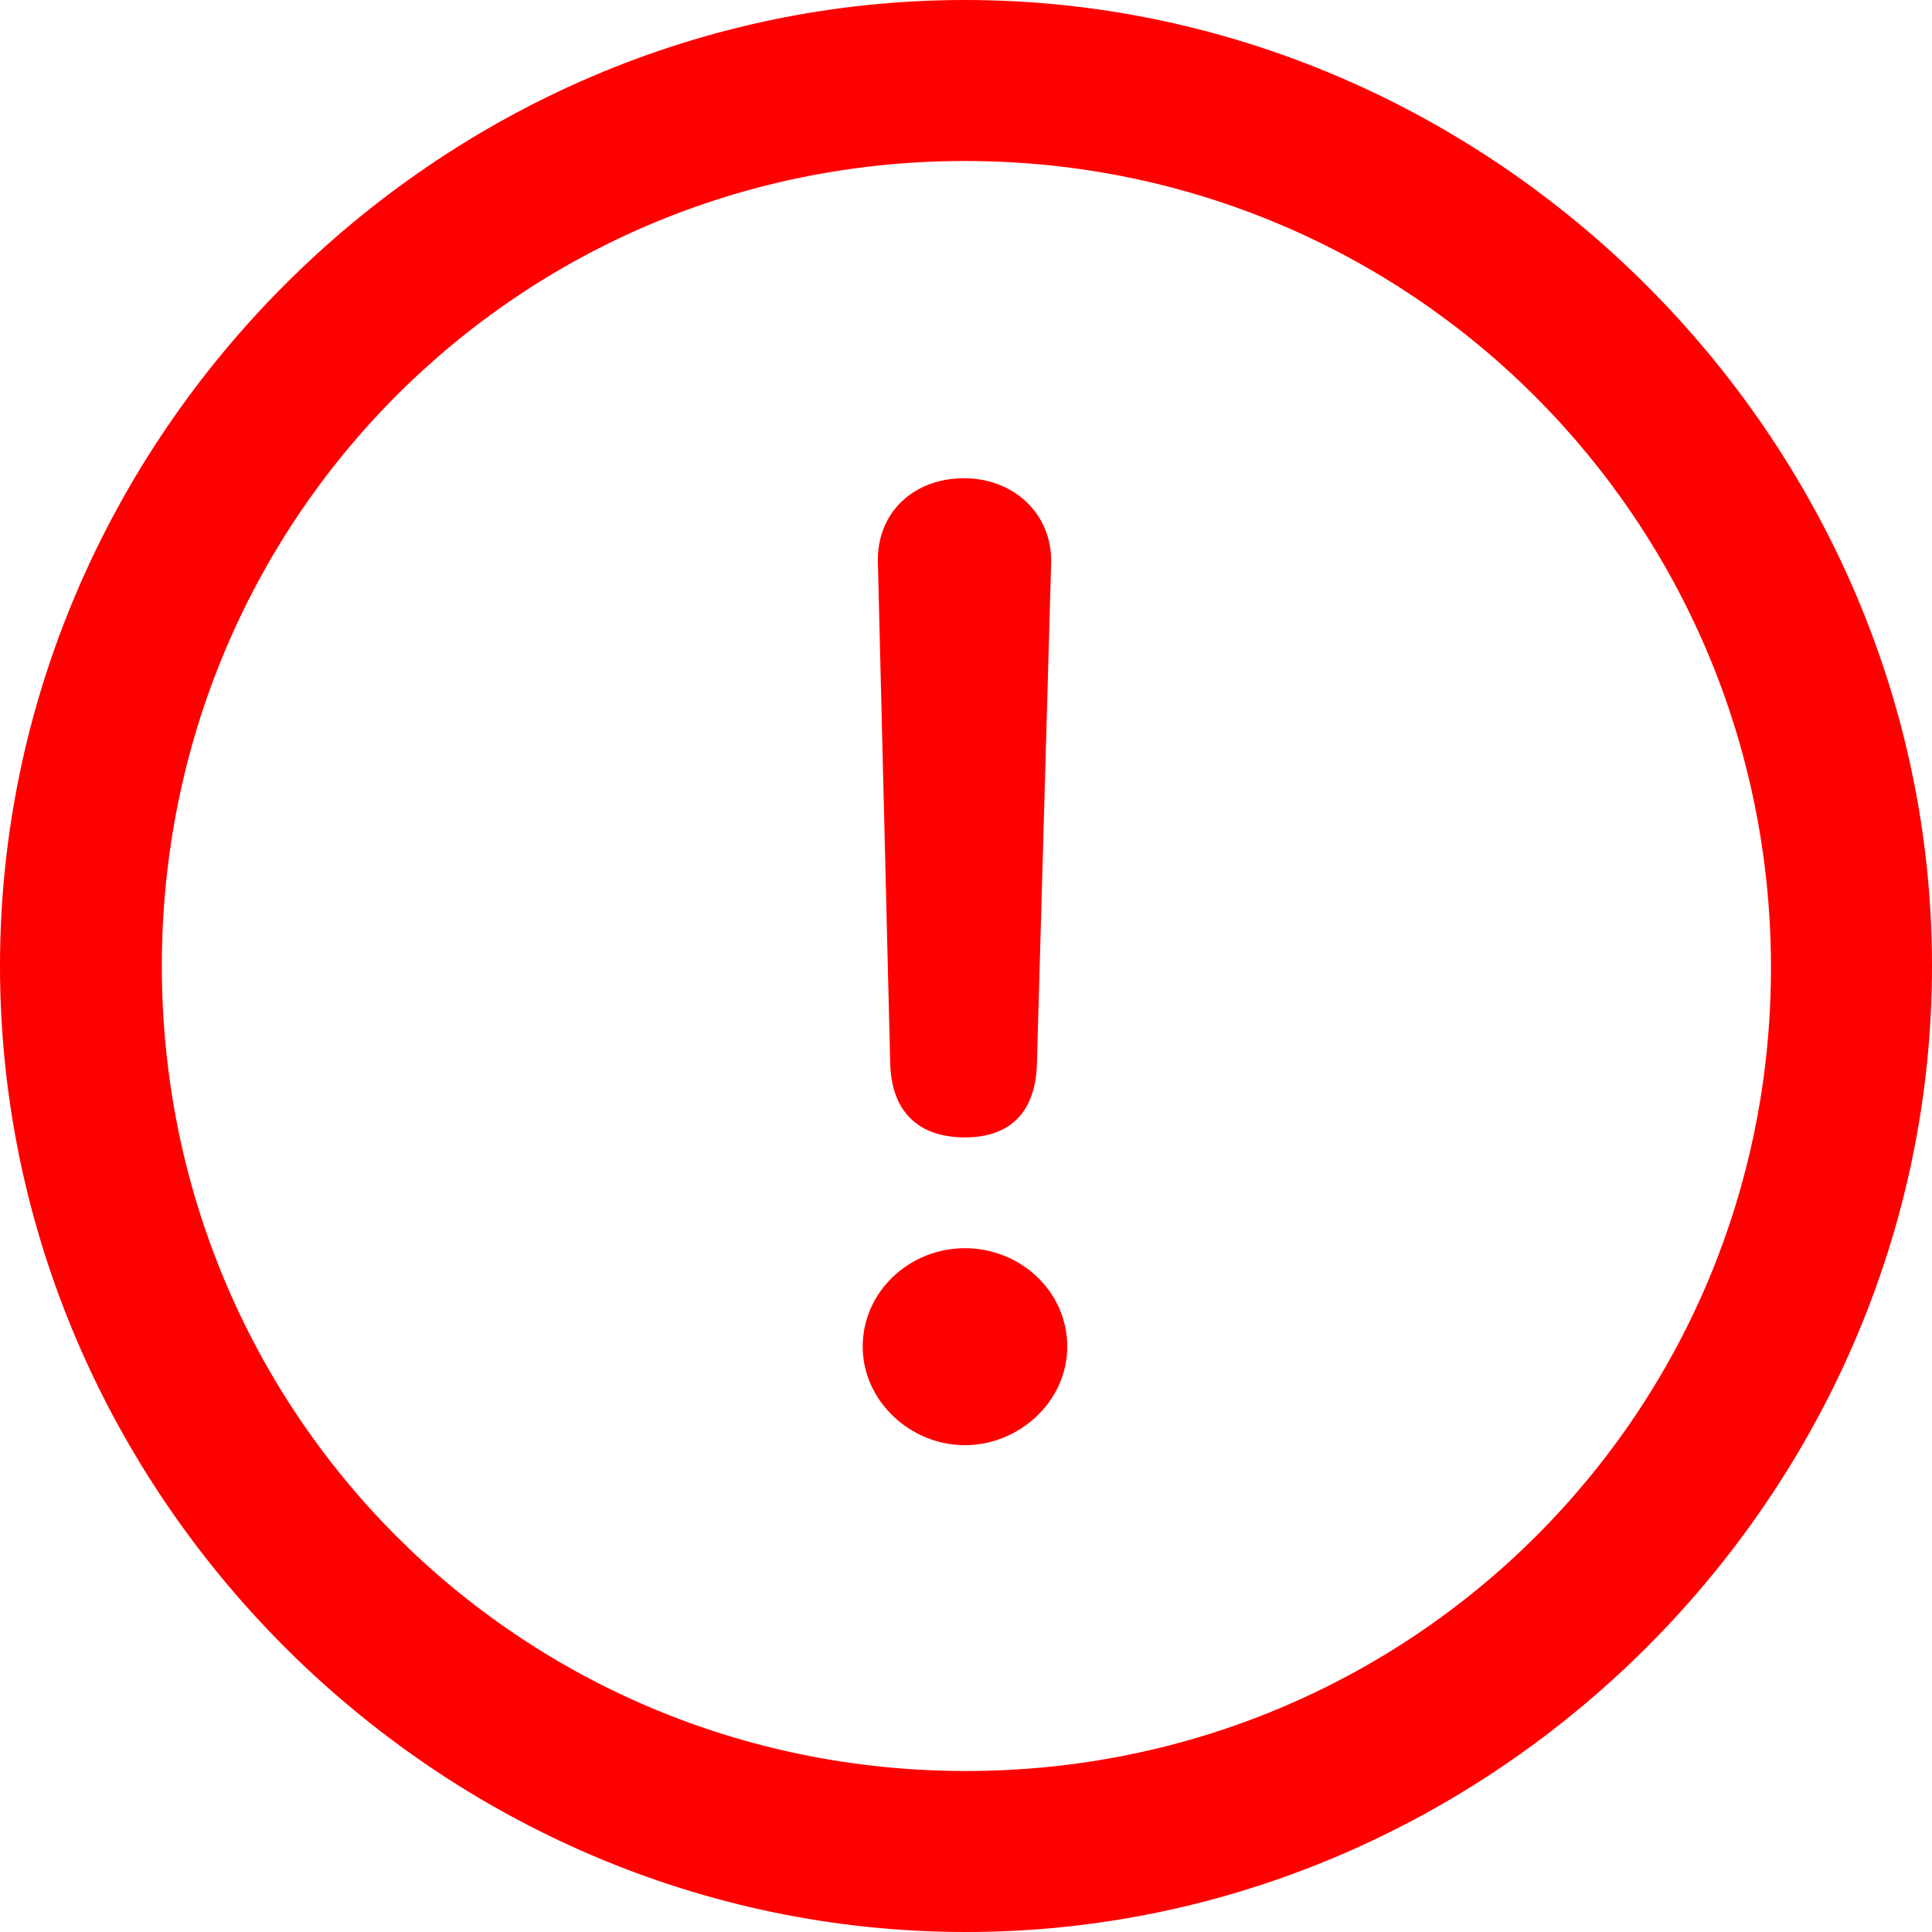
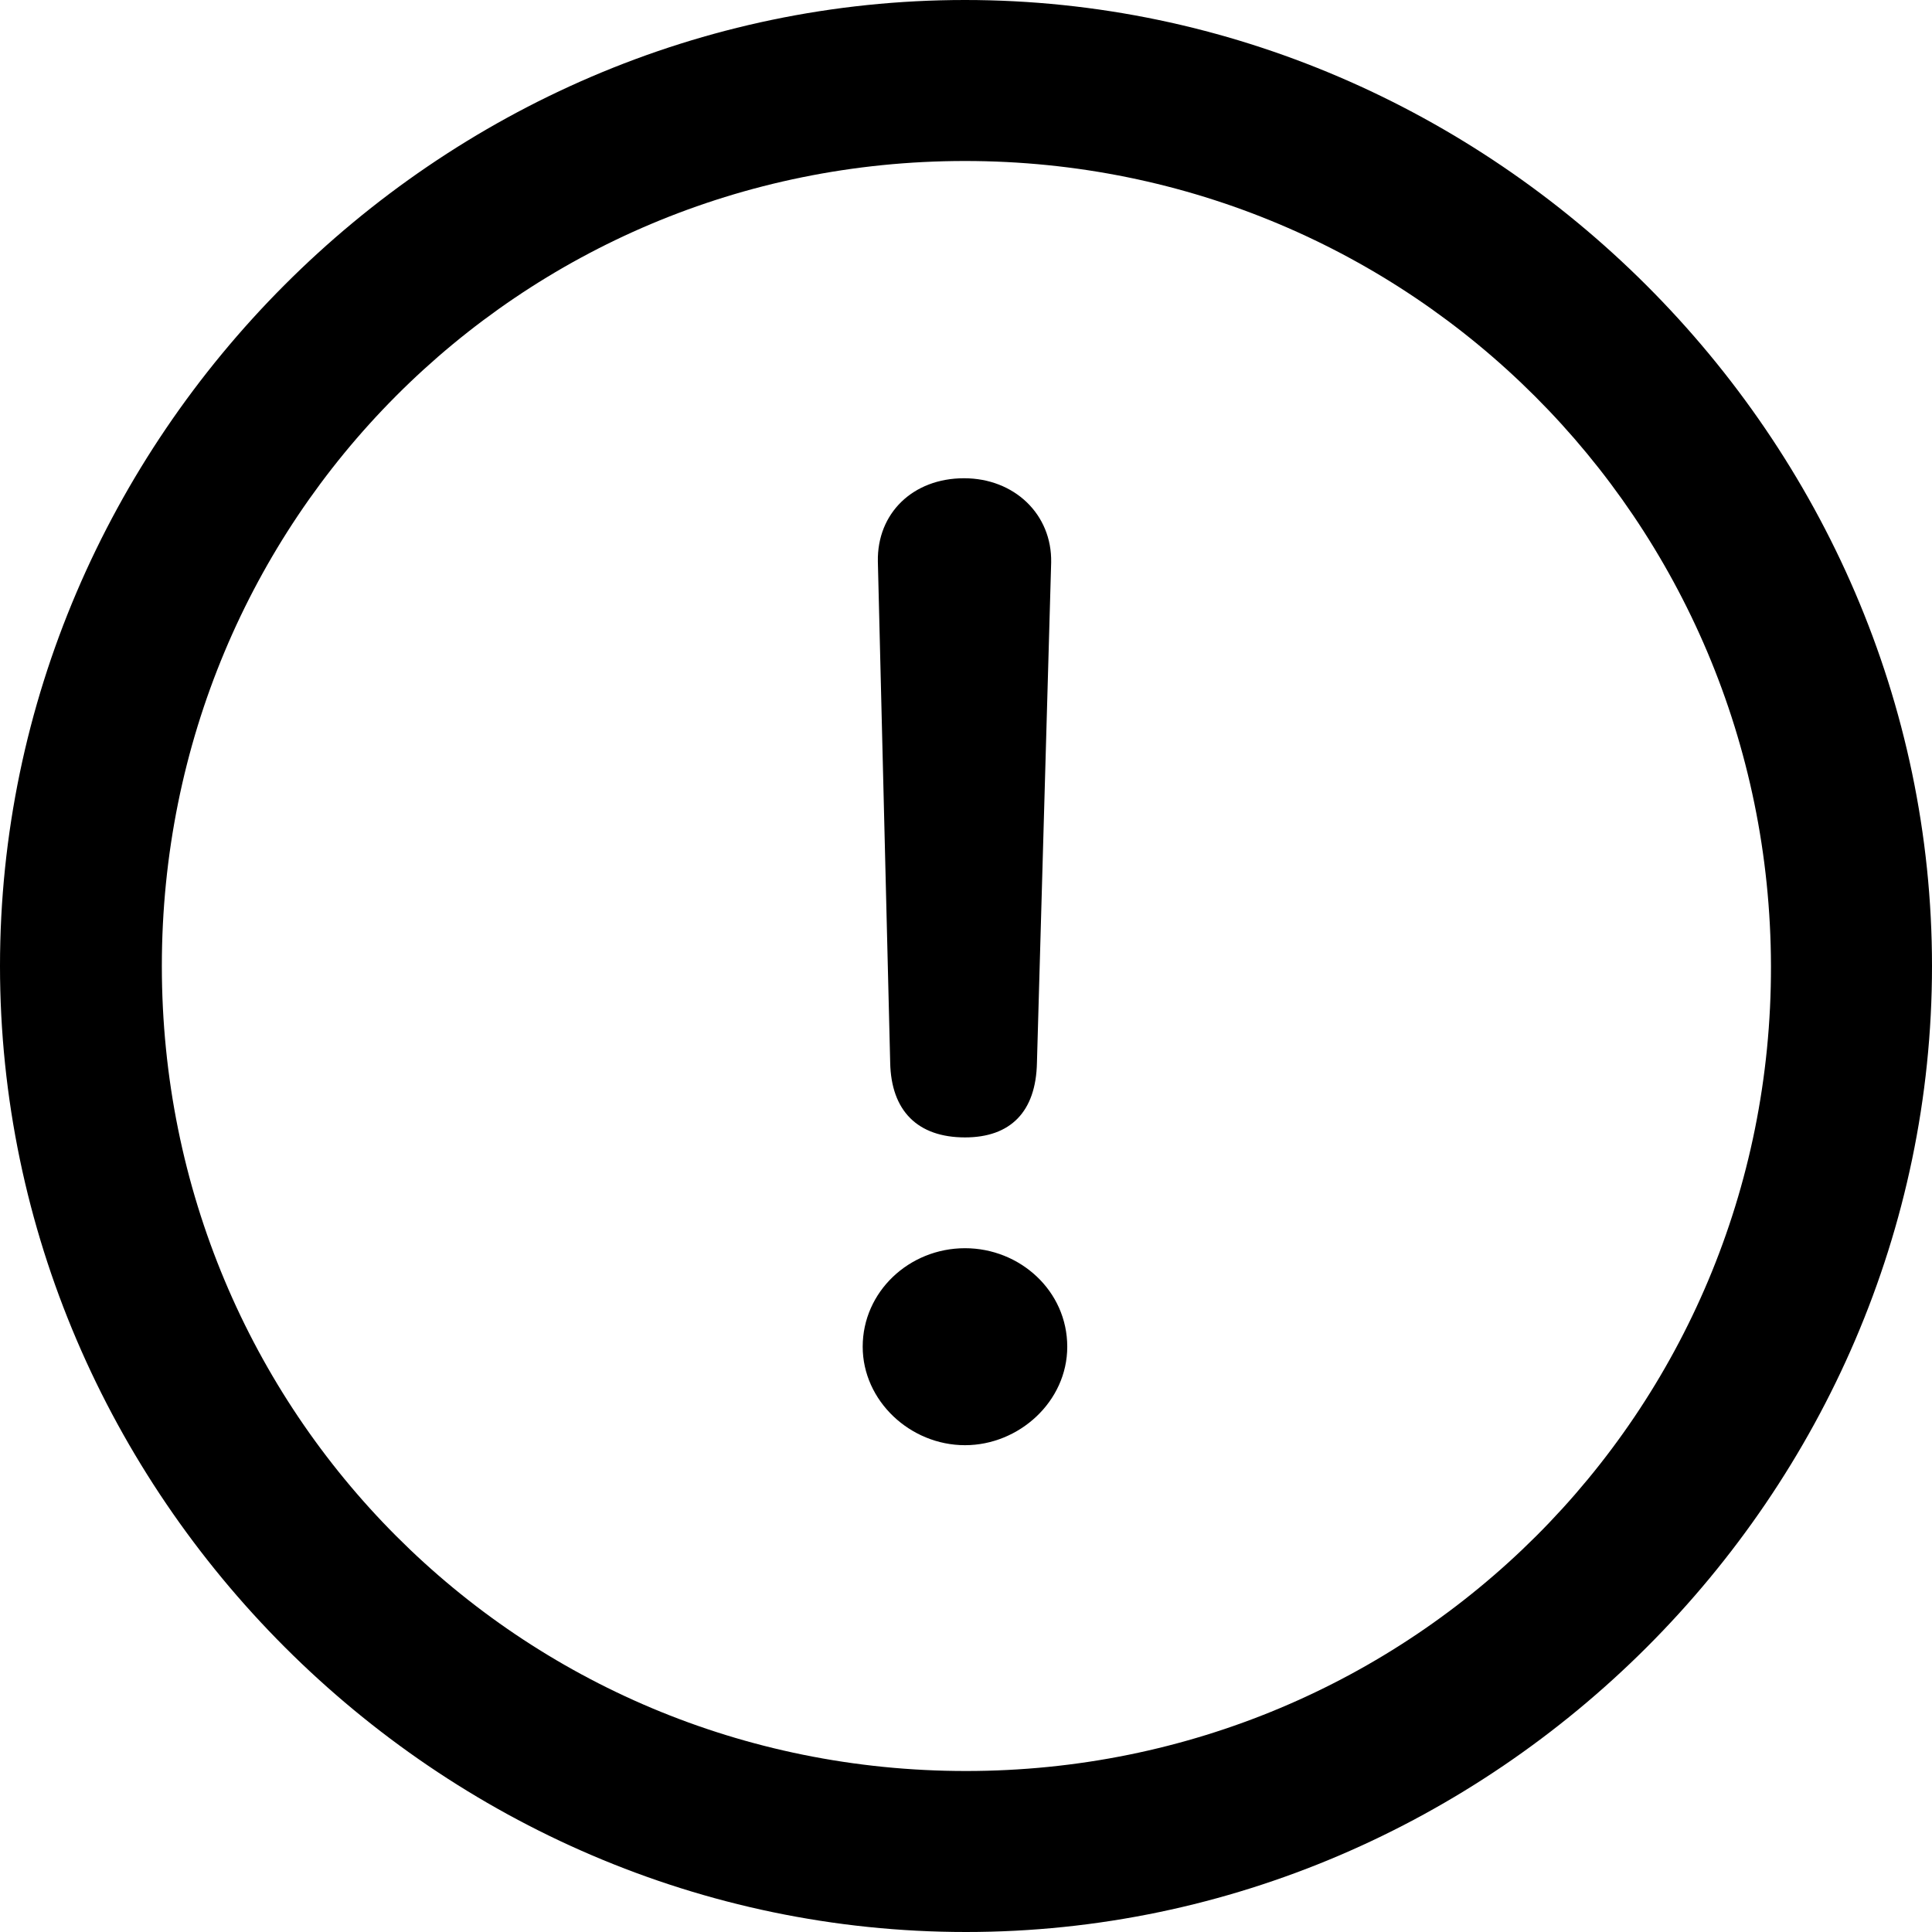
- <svg xmlns="http://www.w3.org/2000/svg" width="100" height="100" fill="none">
-   <path d="M49.999 100C77.304 100 100 77.353 100 50c0-27.305-22.746-50-50.051-50C22.597 0 0 22.695 0 50c0 27.353 22.645 50 49.999 50Zm.002-8.333C26.86 91.667 8.377 73.136 8.377 50c0-23.09 18.433-41.667 41.572-41.667C73.038 8.333 91.615 26.912 91.665 50c.048 23.139-18.579 41.667-41.668 41.667m-.048-32.795c2.351 0 3.675-1.324 3.723-3.872l.736-25.883c.05-2.501-1.912-4.363-4.509-4.363-2.648 0-4.51 1.813-4.461 4.313l.638 25.933c.048 2.499 1.422 3.872 3.874 3.872Zm0 15.931c2.792 0 5.292-2.255 5.292-5.097 0-2.893-2.449-5.099-5.292-5.099-2.893 0-5.296 2.255-5.296 5.099 0 2.794 2.451 5.097 5.296 5.097Z" fill="red" />
+ <svg xmlns="http://www.w3.org/2000/svg" viewBox="0 0 100 100" fill="currentColor">
+   <path d="M49.999 100C77.304 100 100 77.353 100 50c0-27.305-22.746-50-50.051-50C22.597 0 0 22.695 0 50c0 27.353 22.645 50 49.999 50Zm.002-8.333C26.86 91.667 8.377 73.136 8.377 50c0-23.09 18.433-41.667 41.572-41.667C73.038 8.333 91.615 26.912 91.665 50c.048 23.139-18.579 41.667-41.668 41.667m-.048-32.795c2.351 0 3.675-1.324 3.723-3.872l.736-25.883c.05-2.501-1.912-4.363-4.509-4.363-2.648 0-4.51 1.813-4.461 4.313l.638 25.933c.048 2.499 1.422 3.872 3.874 3.872Zm0 15.931c2.792 0 5.292-2.255 5.292-5.097 0-2.893-2.449-5.099-5.292-5.099-2.893 0-5.296 2.255-5.296 5.099 0 2.794 2.451 5.097 5.296 5.097Z" />
</svg>
